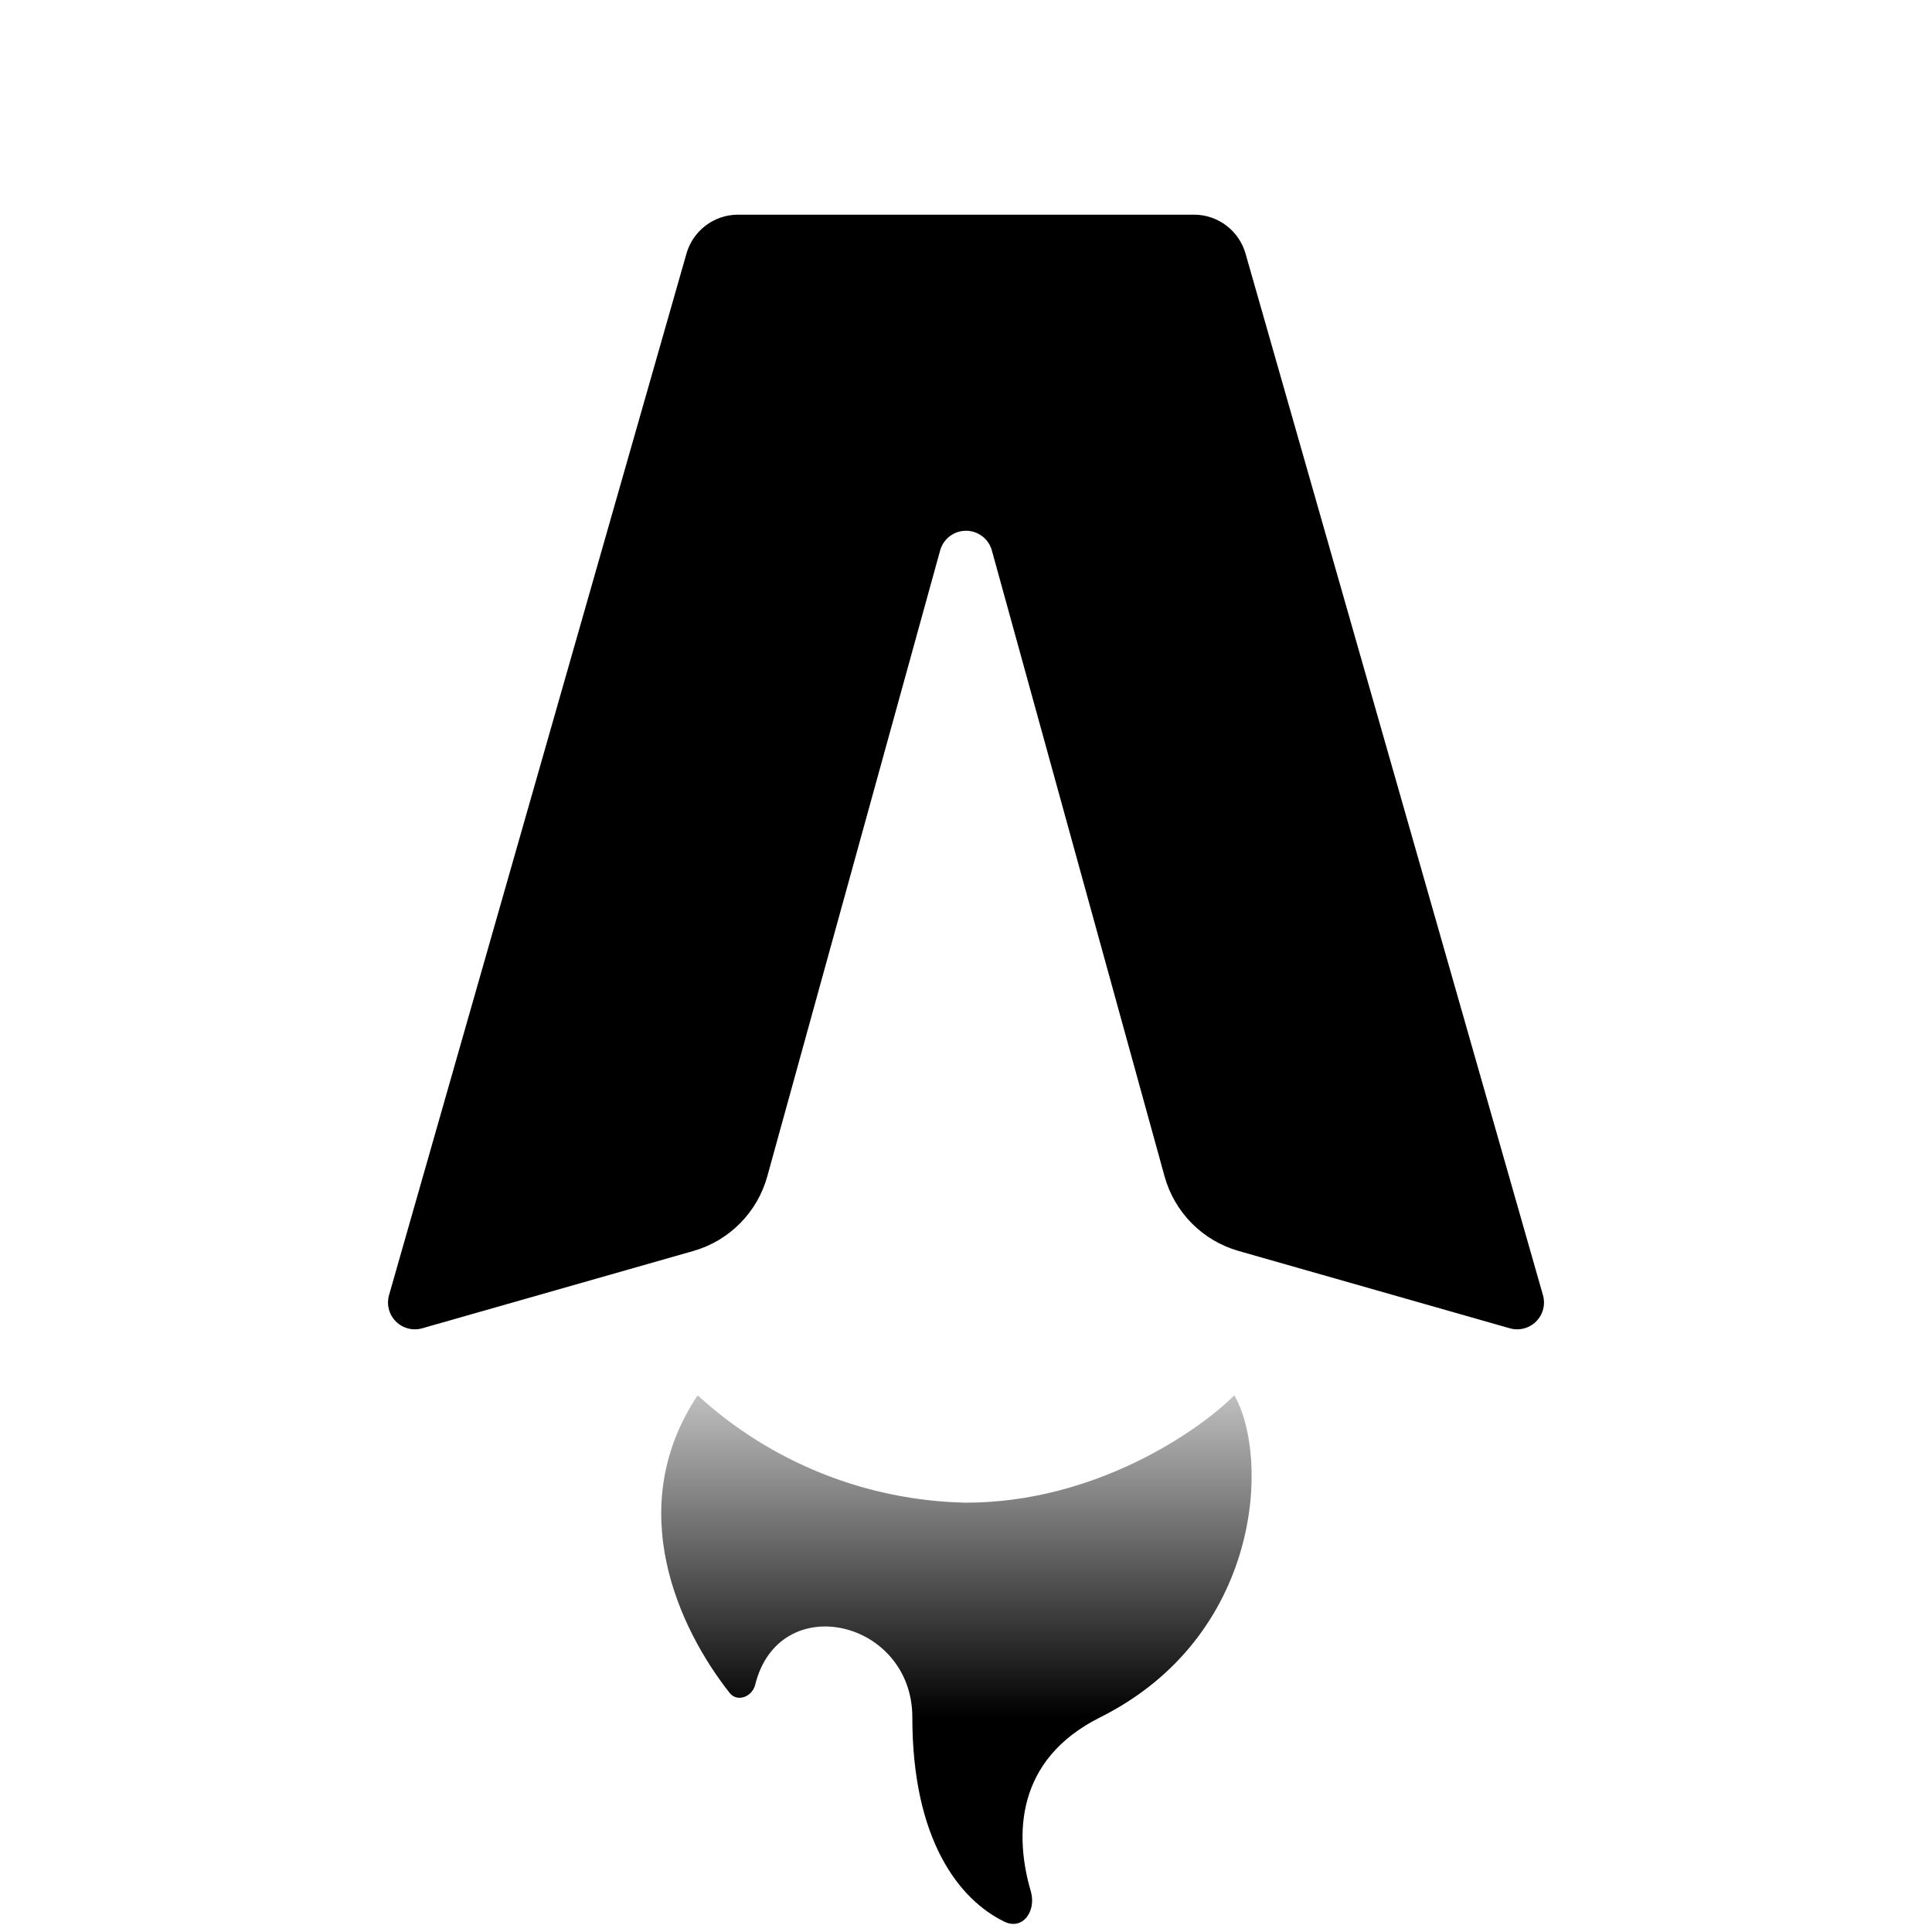
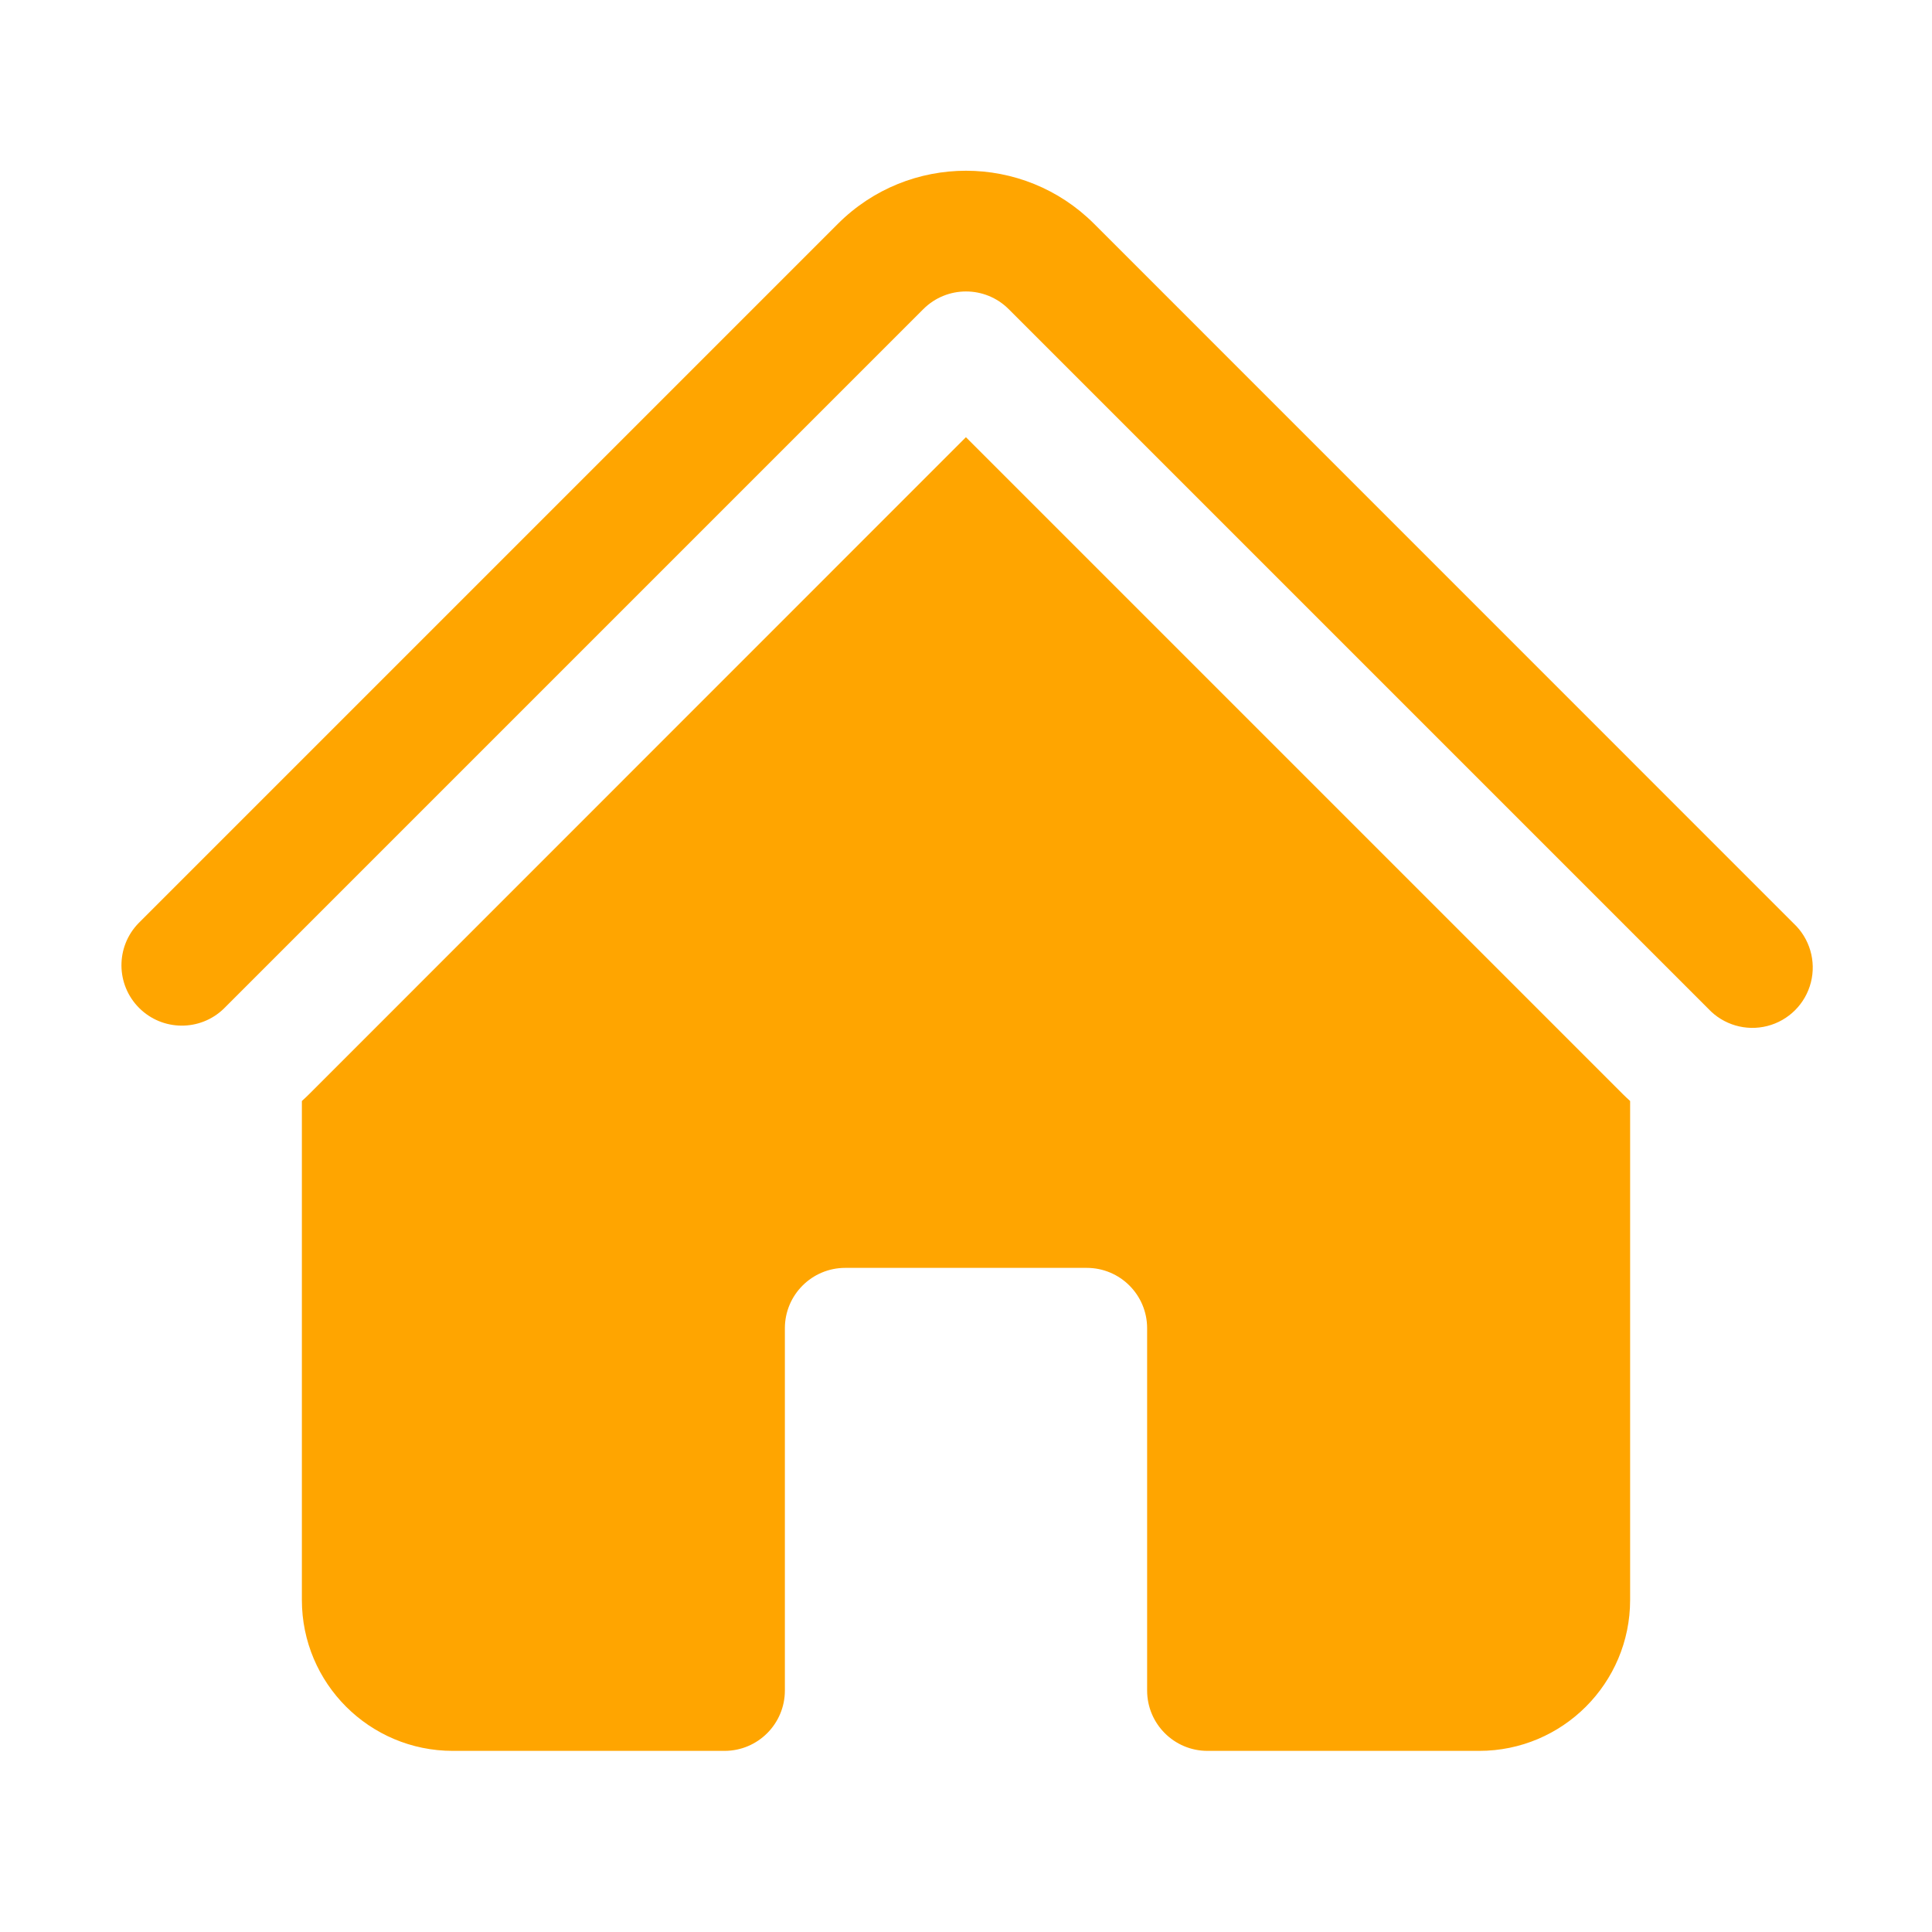
- <svg xmlns="http://www.w3.org/2000/svg" fill="none" viewBox="0 0 36 36">
-   <path fill="#000" d="M22.25 4h-8.5a1 1 0 0 0-.96.73l-5.54 19.4a.5.5 0 0 0 .62.62l5.05-1.44a2 2 0 0 0 1.38-1.4l3.22-11.66a.5.5 0 0 1 .96 0l3.22 11.67a2 2 0 0 0 1.38 1.39l5.05 1.44a.5.5 0 0 0 .62-.62l-5.54-19.4a1 1 0 0 0-.96-.73Z" />
-   <path fill="url(#gradient)" d="M18 28a7.63 7.63 0 0 1-5-2c-1.4 2.1-.35 4.35.6 5.55.14.17.41.07.47-.15.44-1.8 2.93-1.22 2.93.6 0 2.28.87 3.4 1.72 3.81.34.16.59-.2.49-.56-.31-1.05-.29-2.46 1.29-3.25 3-1.5 3.17-4.83 2.5-6-.67.67-2.6 2-5 2Z" />
-   <defs>
-     <linearGradient id="gradient" x1="16" x2="16" y1="32" y2="24" gradientUnits="userSpaceOnUse">
-       <stop stop-color="#000" />
-       <stop offset="1" stop-color="#000" stop-opacity="0" />
-     </linearGradient>
-   </defs>
-   <style>
-     @media (prefers-color-scheme:dark){:root{filter:invert(100%)}}
-   </style>
+ <svg xmlns="http://www.w3.org/2000/svg" viewBox="0 0 24 24" fill="orange" class="w-6 h-6">
+   <path d="M11.47 3.84a.75.75 0 011.06 0l8.69 8.69a.75.75 0 101.06-1.06l-8.689-8.69a2.25 2.25 0 00-3.182 0l-8.69 8.69a.75.75 0 001.061 1.06l8.69-8.69z" />
+   <path d="M12 5.432l8.159 8.159c.03.03.06.058.091.086v6.198c0 1.035-.84 1.875-1.875 1.875H15a.75.75 0 01-.75-.75v-4.5a.75.75 0 00-.75-.75h-3a.75.75 0 00-.75.75V21a.75.75 0 01-.75.75H5.625a1.875 1.875 0 01-1.875-1.875v-6.198a2.29 2.29 0 00.091-.086L12 5.43z" />
</svg>
